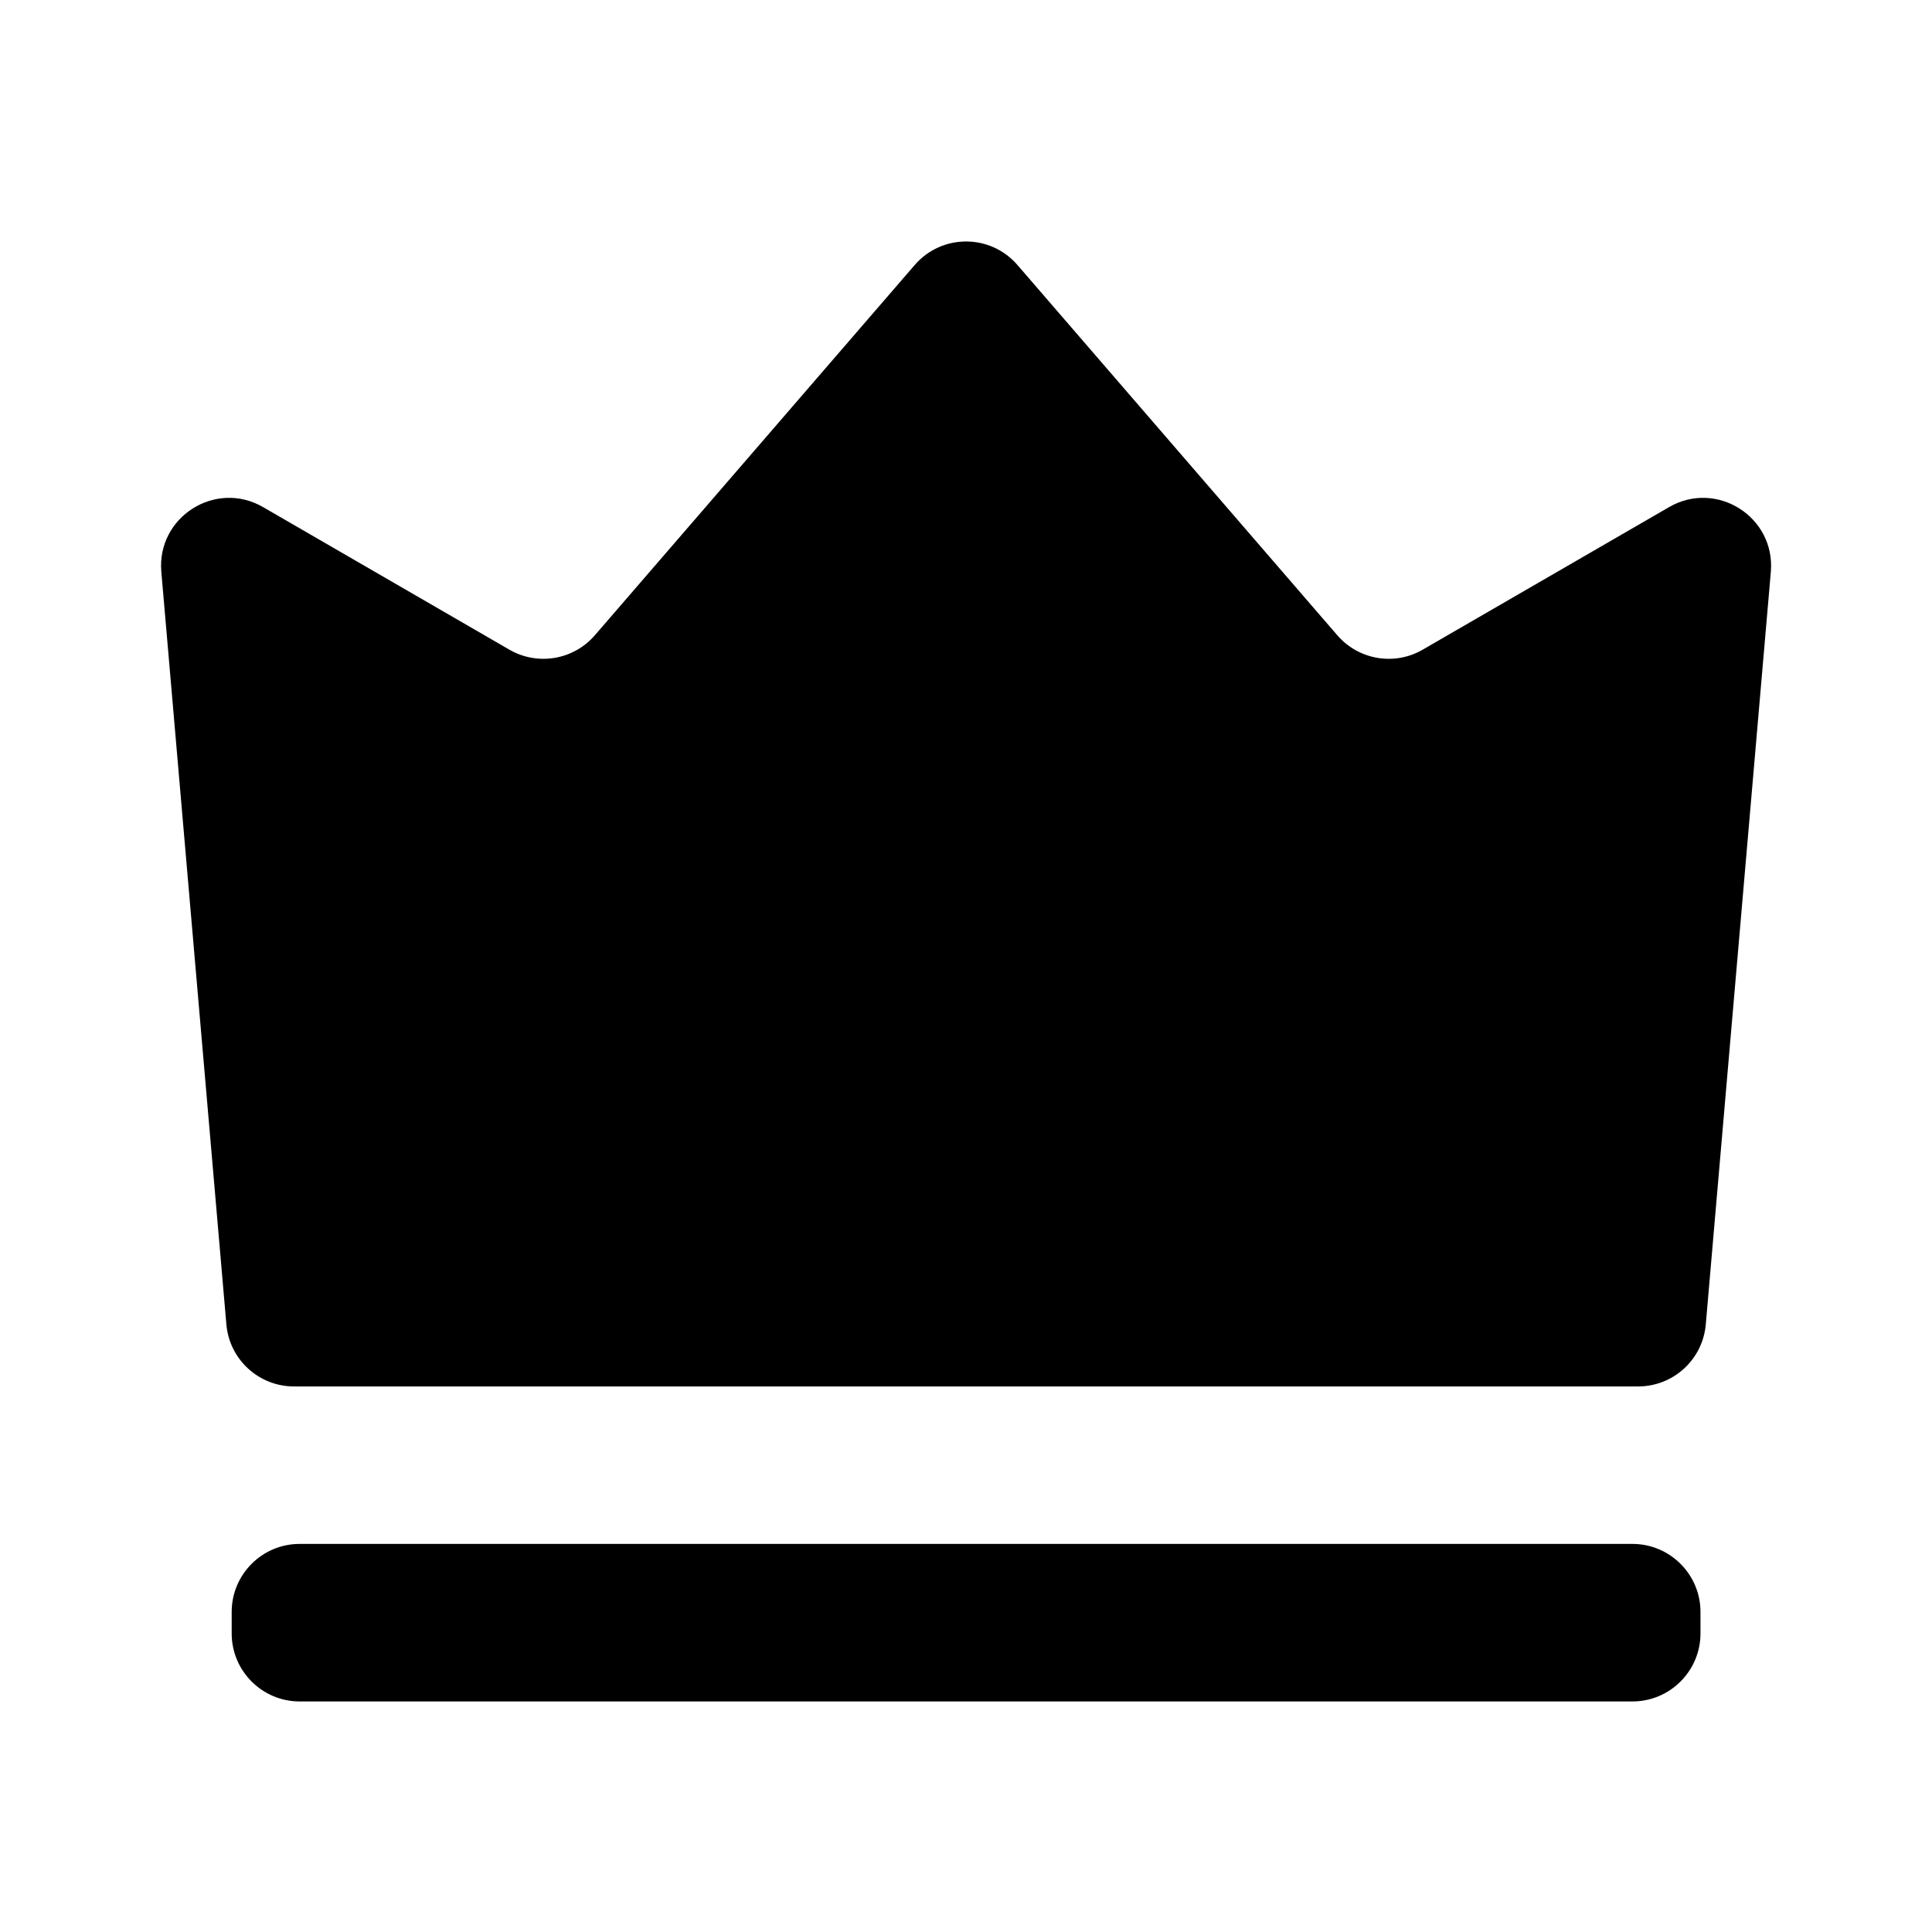
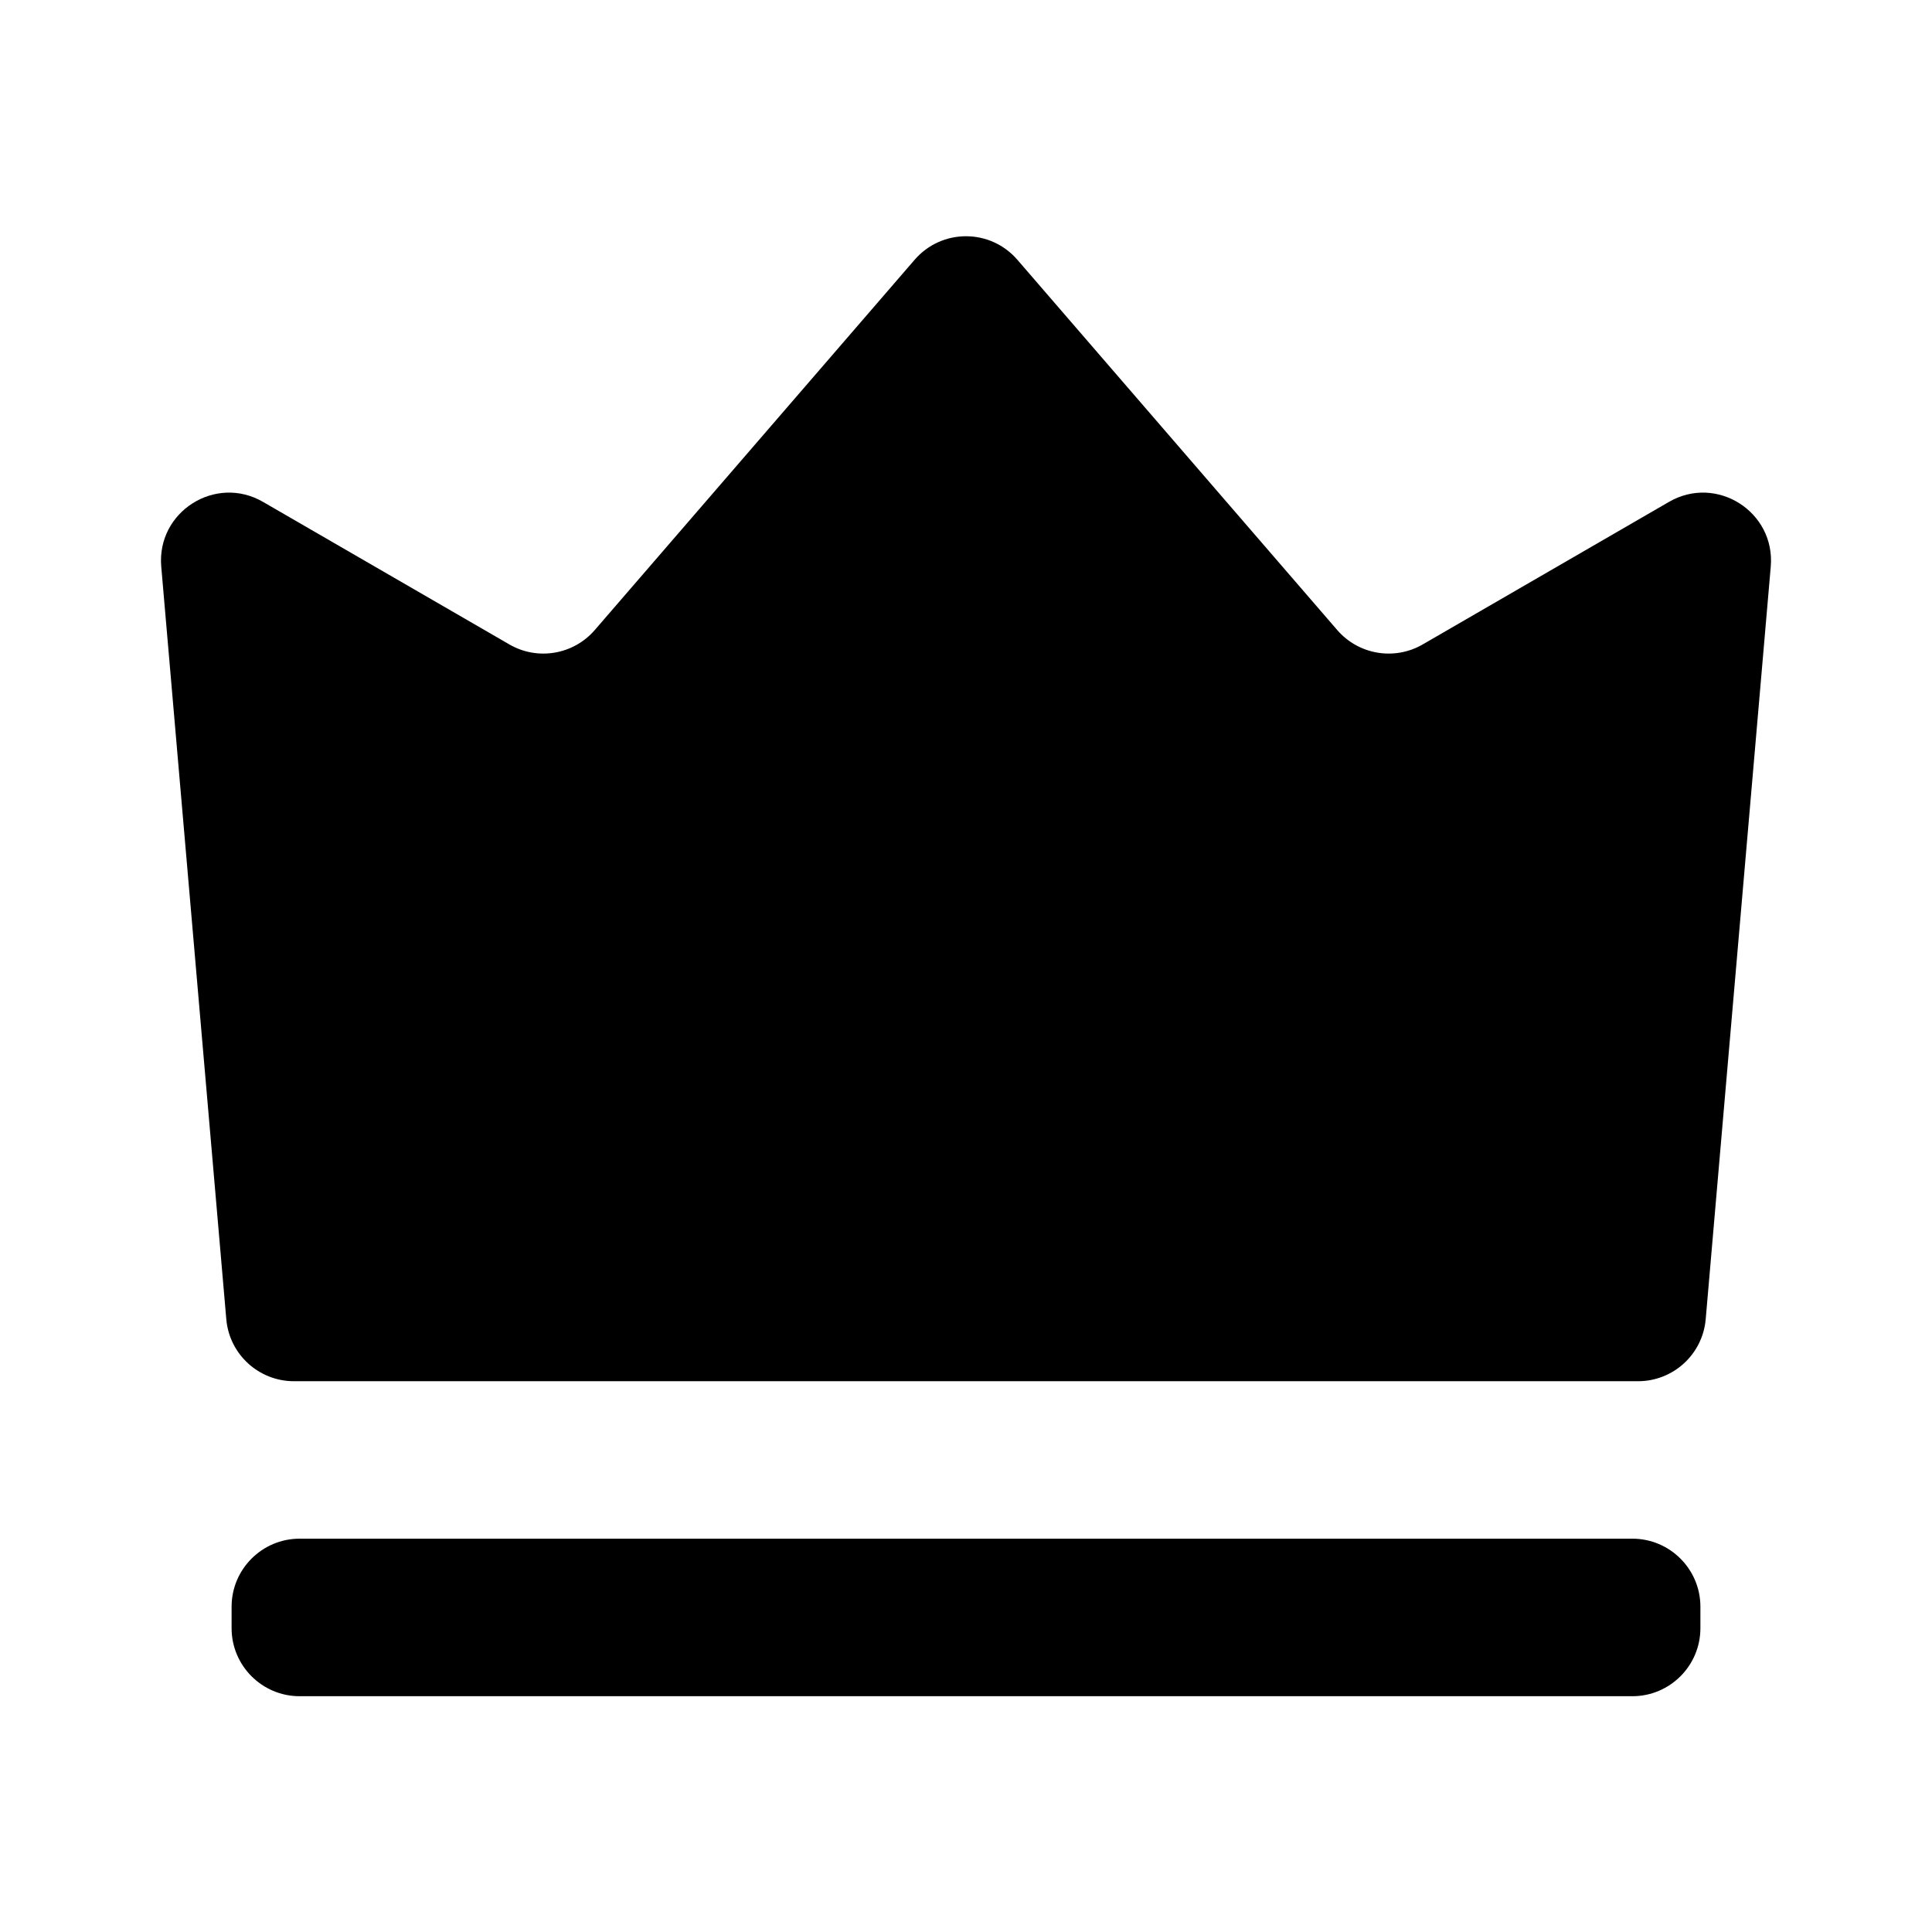
<svg xmlns="http://www.w3.org/2000/svg" width="24" height="24" viewBox="0 0 24 24" fill="none">
  <rect width="24" height="24" fill="none" />
-   <path d="M2.878 20.024C2.878 19.558 3.256 19.179 3.723 19.179H20.279C20.745 19.179 21.124 19.558 21.124 20.024V20.291C21.124 20.757 20.745 21.136 20.279 21.136H3.723C3.256 21.136 2.878 20.757 2.878 20.291V20.024ZM2.004 7.103C1.946 6.422 2.678 5.957 3.269 6.3L6.327 8.07C6.679 8.274 7.125 8.198 7.39 7.891L11.362 3.293C11.699 2.902 12.303 2.902 12.64 3.293L16.612 7.891C16.877 8.198 17.323 8.274 17.674 8.07L20.733 6.3C21.324 5.957 22.056 6.422 21.998 7.103L21.19 16.451C21.153 16.888 20.787 17.223 20.349 17.223H3.653C3.215 17.223 2.849 16.888 2.812 16.451L2.004 7.103Z" fill="black" />
+   <path d="M2.877 19.959C2.877 19.493 3.256 19.114 3.722 19.114H20.278C20.744 19.114 21.123 19.493 21.123 19.959V20.226C21.123 20.692 20.744 21.071 20.278 21.071H3.722C3.256 21.071 2.877 20.692 2.877 20.226V19.959ZM2.003 7.038C1.945 6.357 2.677 5.892 3.268 6.235L6.327 8.005C6.678 8.209 7.124 8.133 7.389 7.826L11.361 3.228C11.698 2.837 12.302 2.837 12.639 3.228L16.611 7.826C16.876 8.133 17.322 8.209 17.674 8.005L20.732 6.235C21.323 5.892 22.055 6.357 21.997 7.038L21.189 16.386C21.152 16.823 20.786 17.158 20.348 17.158H3.652C3.214 17.158 2.848 16.823 2.811 16.386L2.003 7.038Z" fill="black" />
</svg>
